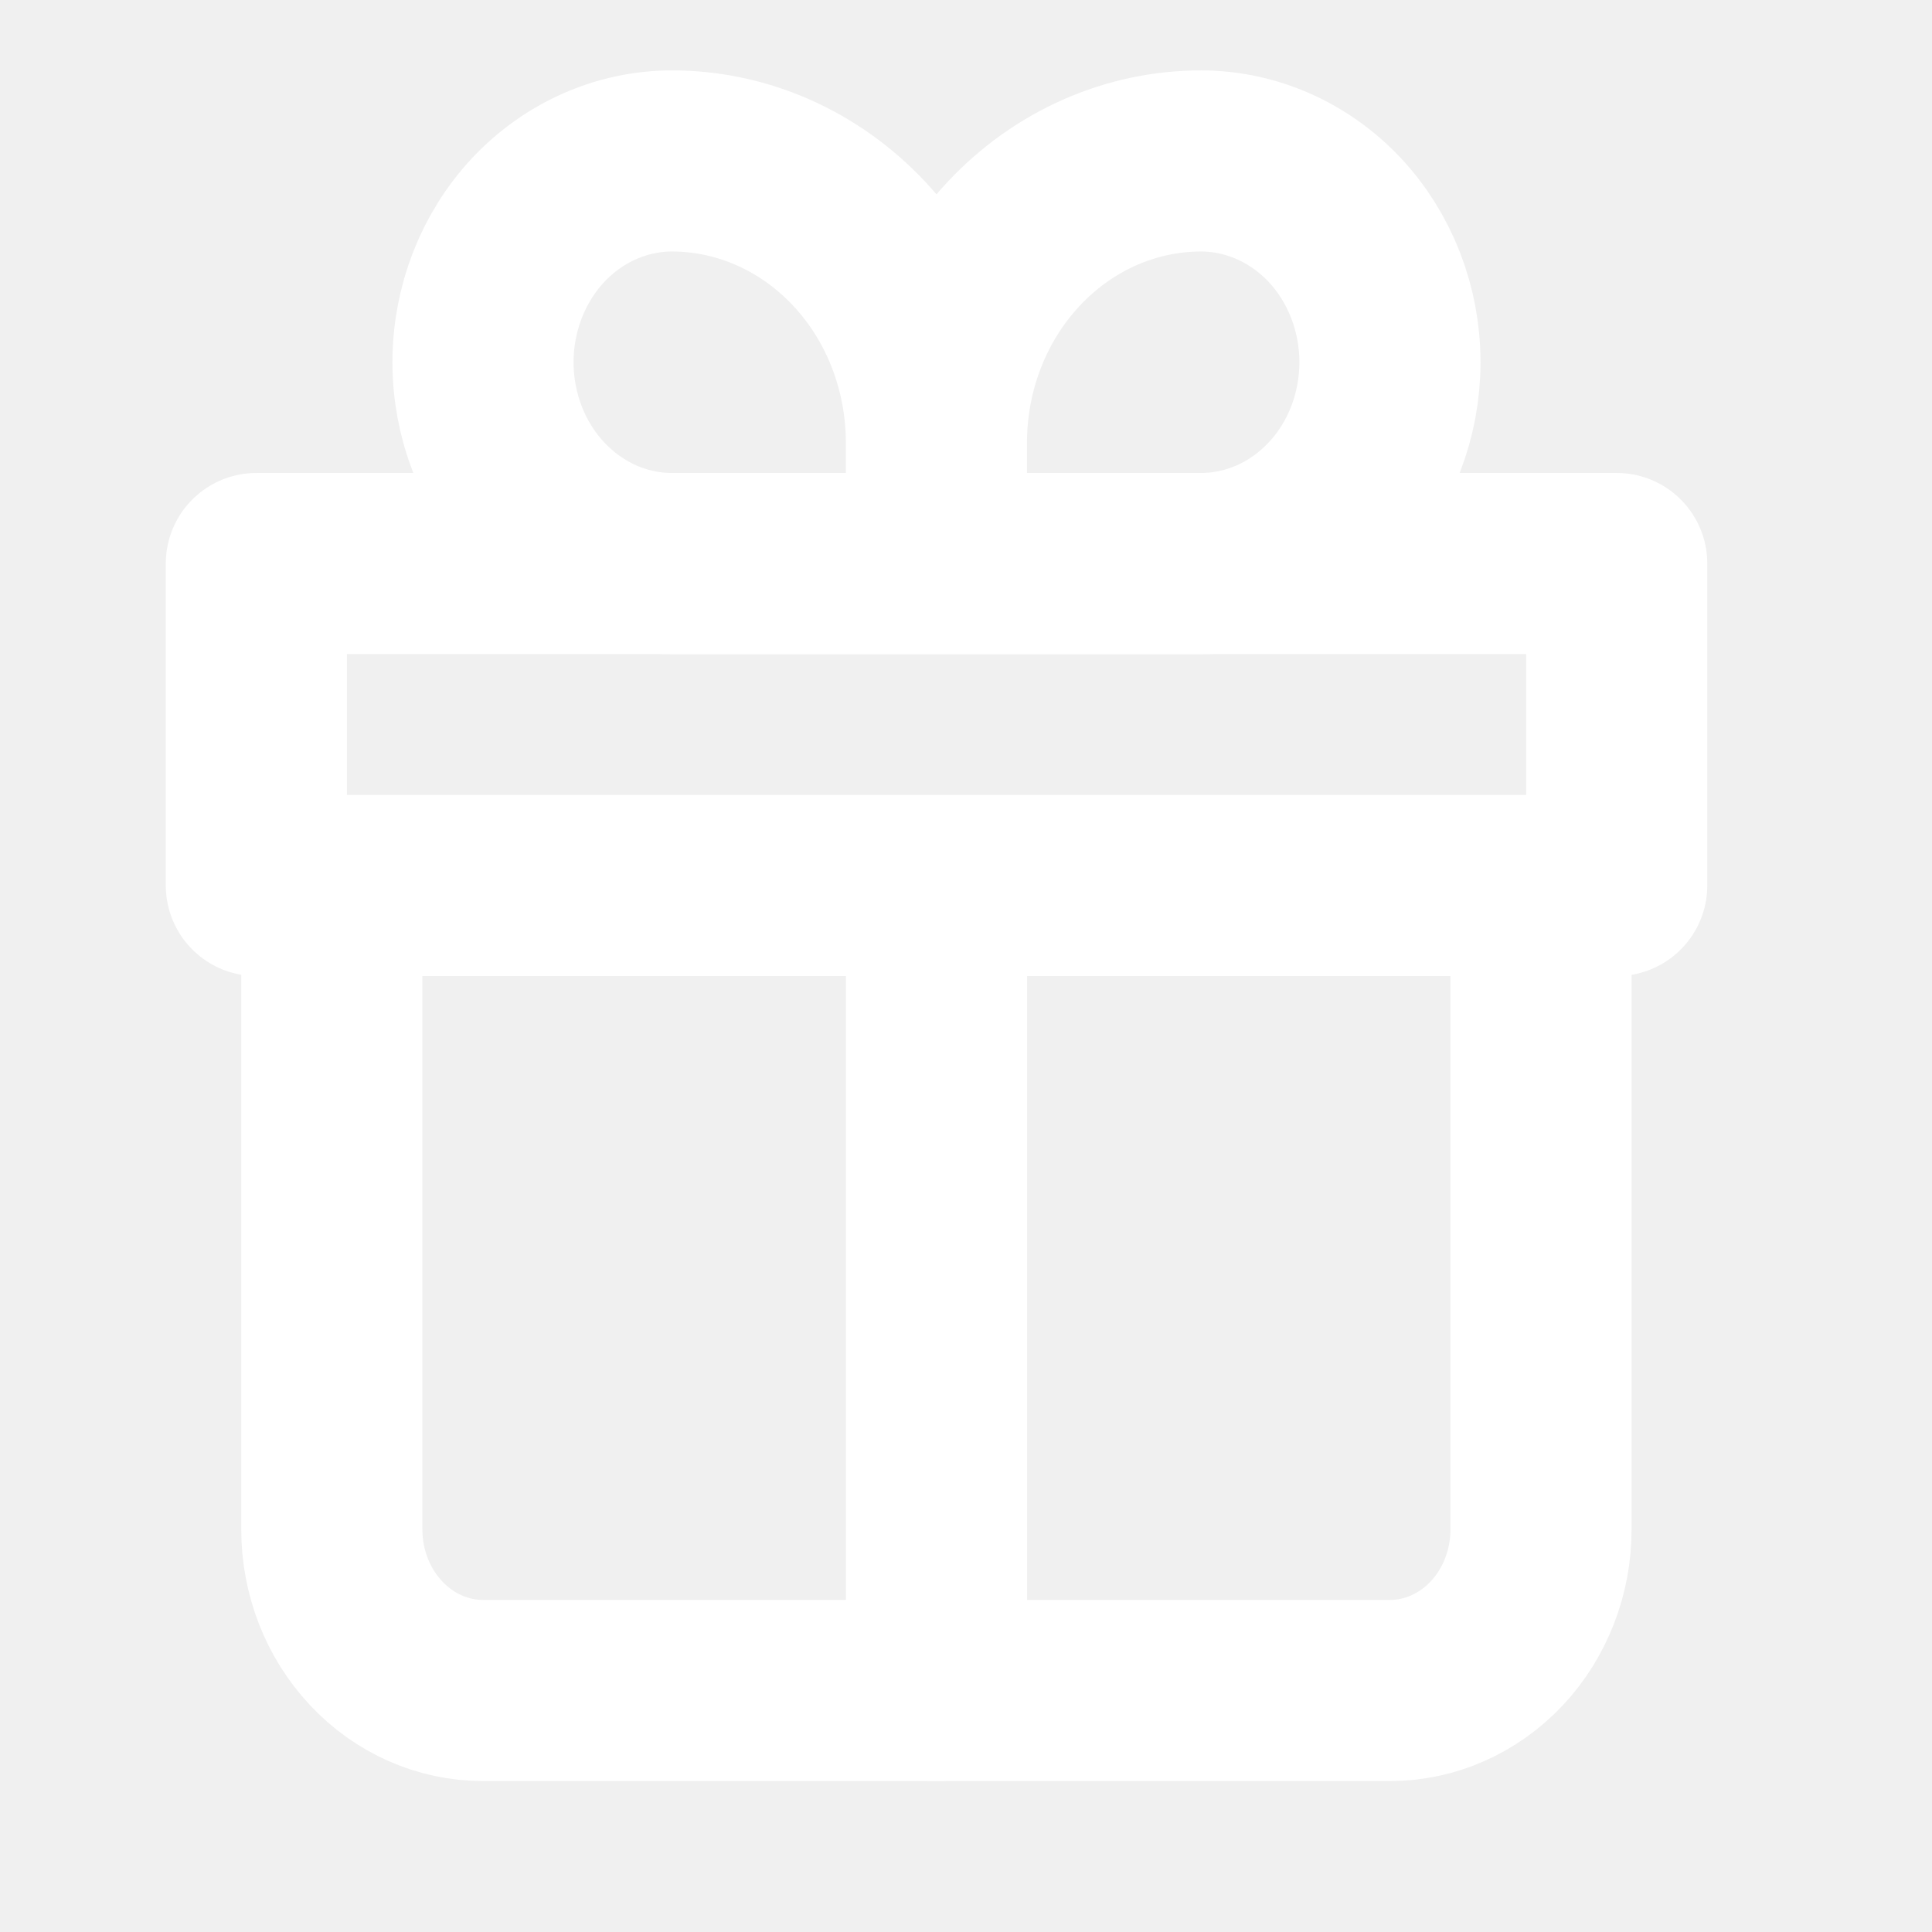
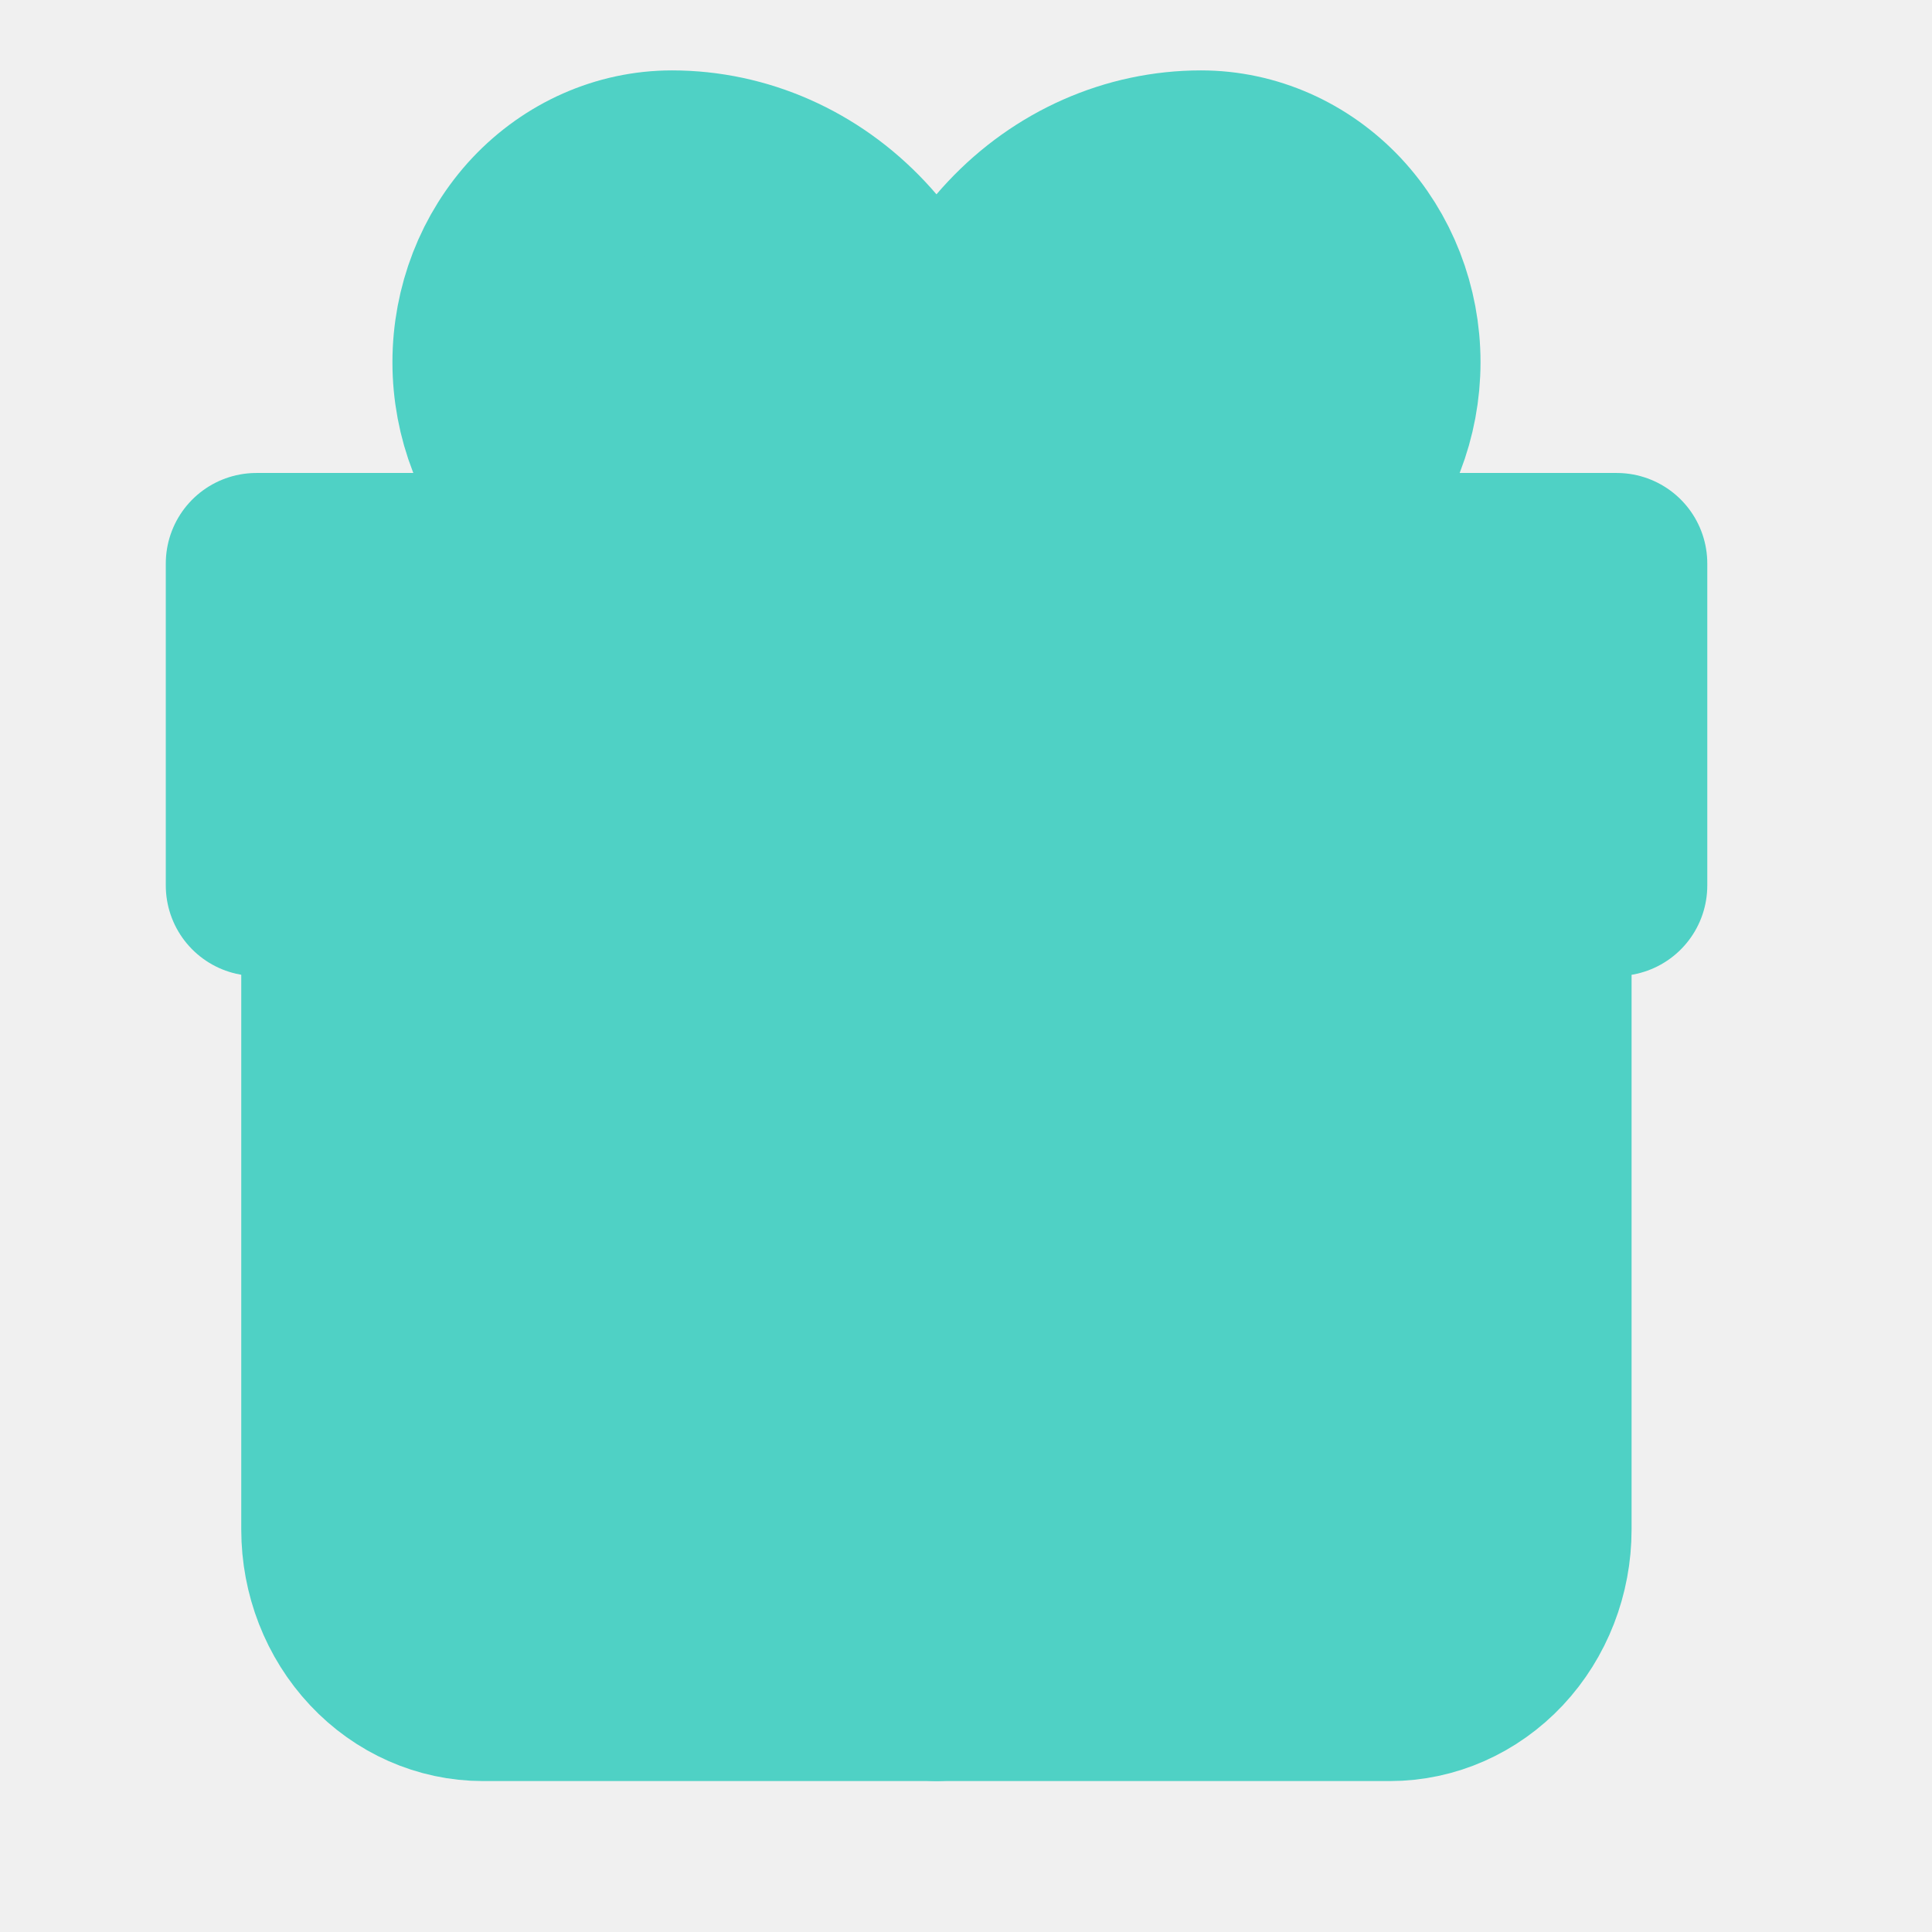
- <svg xmlns="http://www.w3.org/2000/svg" width="16" height="16" viewBox="0 0 16 16" fill="none">
-   <path d="M2.748 7.333V12.667C2.748 13.02 2.88 13.359 3.115 13.609C3.349 13.859 3.668 14 4 14H11.511C11.843 14 12.161 13.859 12.396 13.609C12.63 13.359 12.762 13.02 12.762 12.667V7.333" stroke="white" stroke-width="1.5" stroke-linecap="round" stroke-linejoin="round" />
-   <path d="M7.755 3.667C7.755 3.048 7.525 2.454 7.114 2.017C6.703 1.579 6.146 1.333 5.565 1.333C5.15 1.333 4.752 1.509 4.458 1.821C4.165 2.134 4 2.558 4 3C4 3.442 4.165 3.866 4.458 4.178C4.752 4.491 5.15 4.667 5.565 4.667H7.755M7.755 3.667V4.667M7.755 3.667C7.755 3.048 7.986 2.454 8.397 2.017C8.808 1.579 9.365 1.333 9.946 1.333C10.361 1.333 10.759 1.509 11.053 1.821C11.346 2.134 11.511 2.558 11.511 3C11.511 3.219 11.47 3.436 11.392 3.638C11.313 3.84 11.198 4.024 11.053 4.178C10.907 4.333 10.735 4.456 10.545 4.54C10.355 4.623 10.152 4.667 9.946 4.667H7.755" stroke="white" stroke-width="1.5" stroke-linejoin="round" />
-   <path d="M7.756 7.333V14M2.123 4.667H13.389V7.333H2.123V4.667Z" stroke="white" stroke-width="1.5" stroke-linecap="round" stroke-linejoin="round" />
+ <svg xmlns="http://www.w3.org/2000/svg" width="16" height="16" viewBox="0 0 16 16" fill="#4FD1C5">
+   <path d="M2.748 7.333V12.667C2.748 13.02 2.88 13.359 3.115 13.609C3.349 13.859 3.668 14 4 14H11.511C11.843 14 12.161 13.859 12.396 13.609C12.63 13.359 12.762 13.02 12.762 12.667V7.333" stroke="#4FD1C5" stroke-width="1.5" stroke-linecap="round" stroke-linejoin="round" />
+   <path d="M7.755 3.667C7.755 3.048 7.525 2.454 7.114 2.017C6.703 1.579 6.146 1.333 5.565 1.333C5.15 1.333 4.752 1.509 4.458 1.821C4.165 2.134 4 2.558 4 3C4 3.442 4.165 3.866 4.458 4.178C4.752 4.491 5.15 4.667 5.565 4.667H7.755M7.755 3.667V4.667M7.755 3.667C7.755 3.048 7.986 2.454 8.397 2.017C8.808 1.579 9.365 1.333 9.946 1.333C10.361 1.333 10.759 1.509 11.053 1.821C11.346 2.134 11.511 2.558 11.511 3C11.511 3.219 11.47 3.436 11.392 3.638C11.313 3.84 11.198 4.024 11.053 4.178C10.907 4.333 10.735 4.456 10.545 4.54C10.355 4.623 10.152 4.667 9.946 4.667H7.755" stroke="#4FD1C5" stroke-width="1.5" stroke-linejoin="round" />
+   <path d="M7.756 7.333V14M2.123 4.667H13.389V7.333H2.123V4.667Z" stroke="#4FD1C5" stroke-width="1.5" stroke-linecap="round" stroke-linejoin="round" />
</svg>
